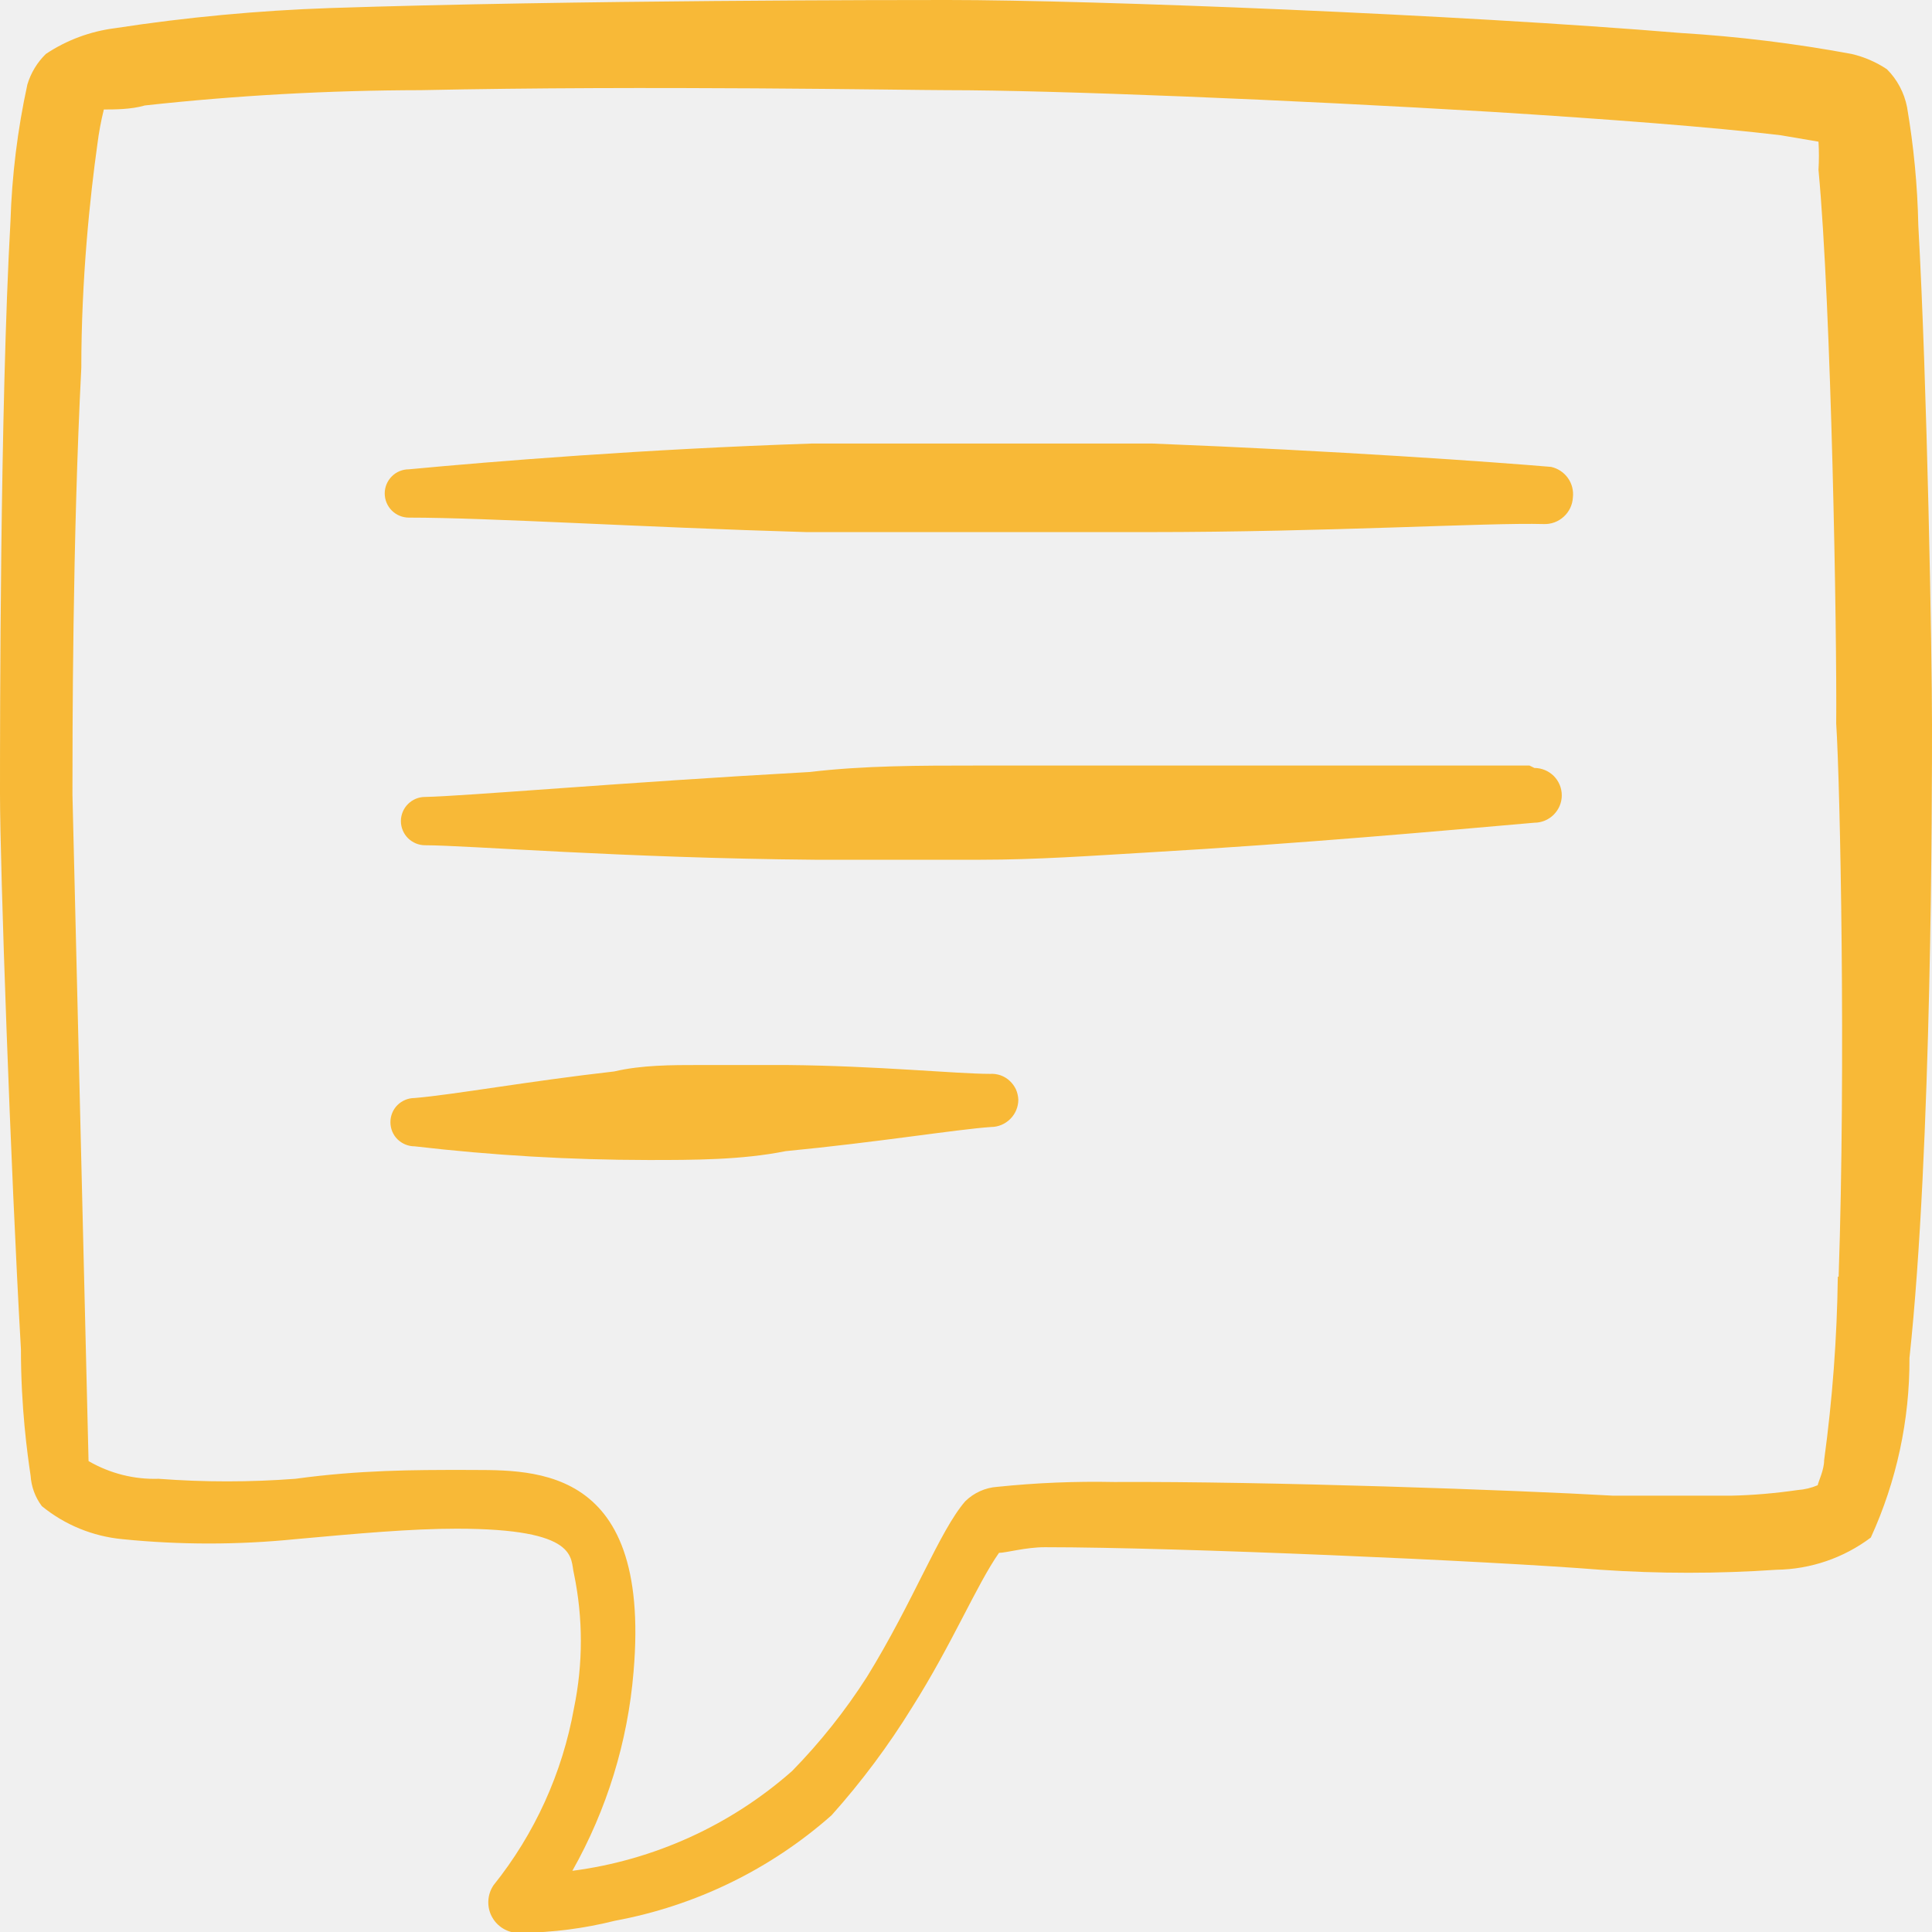
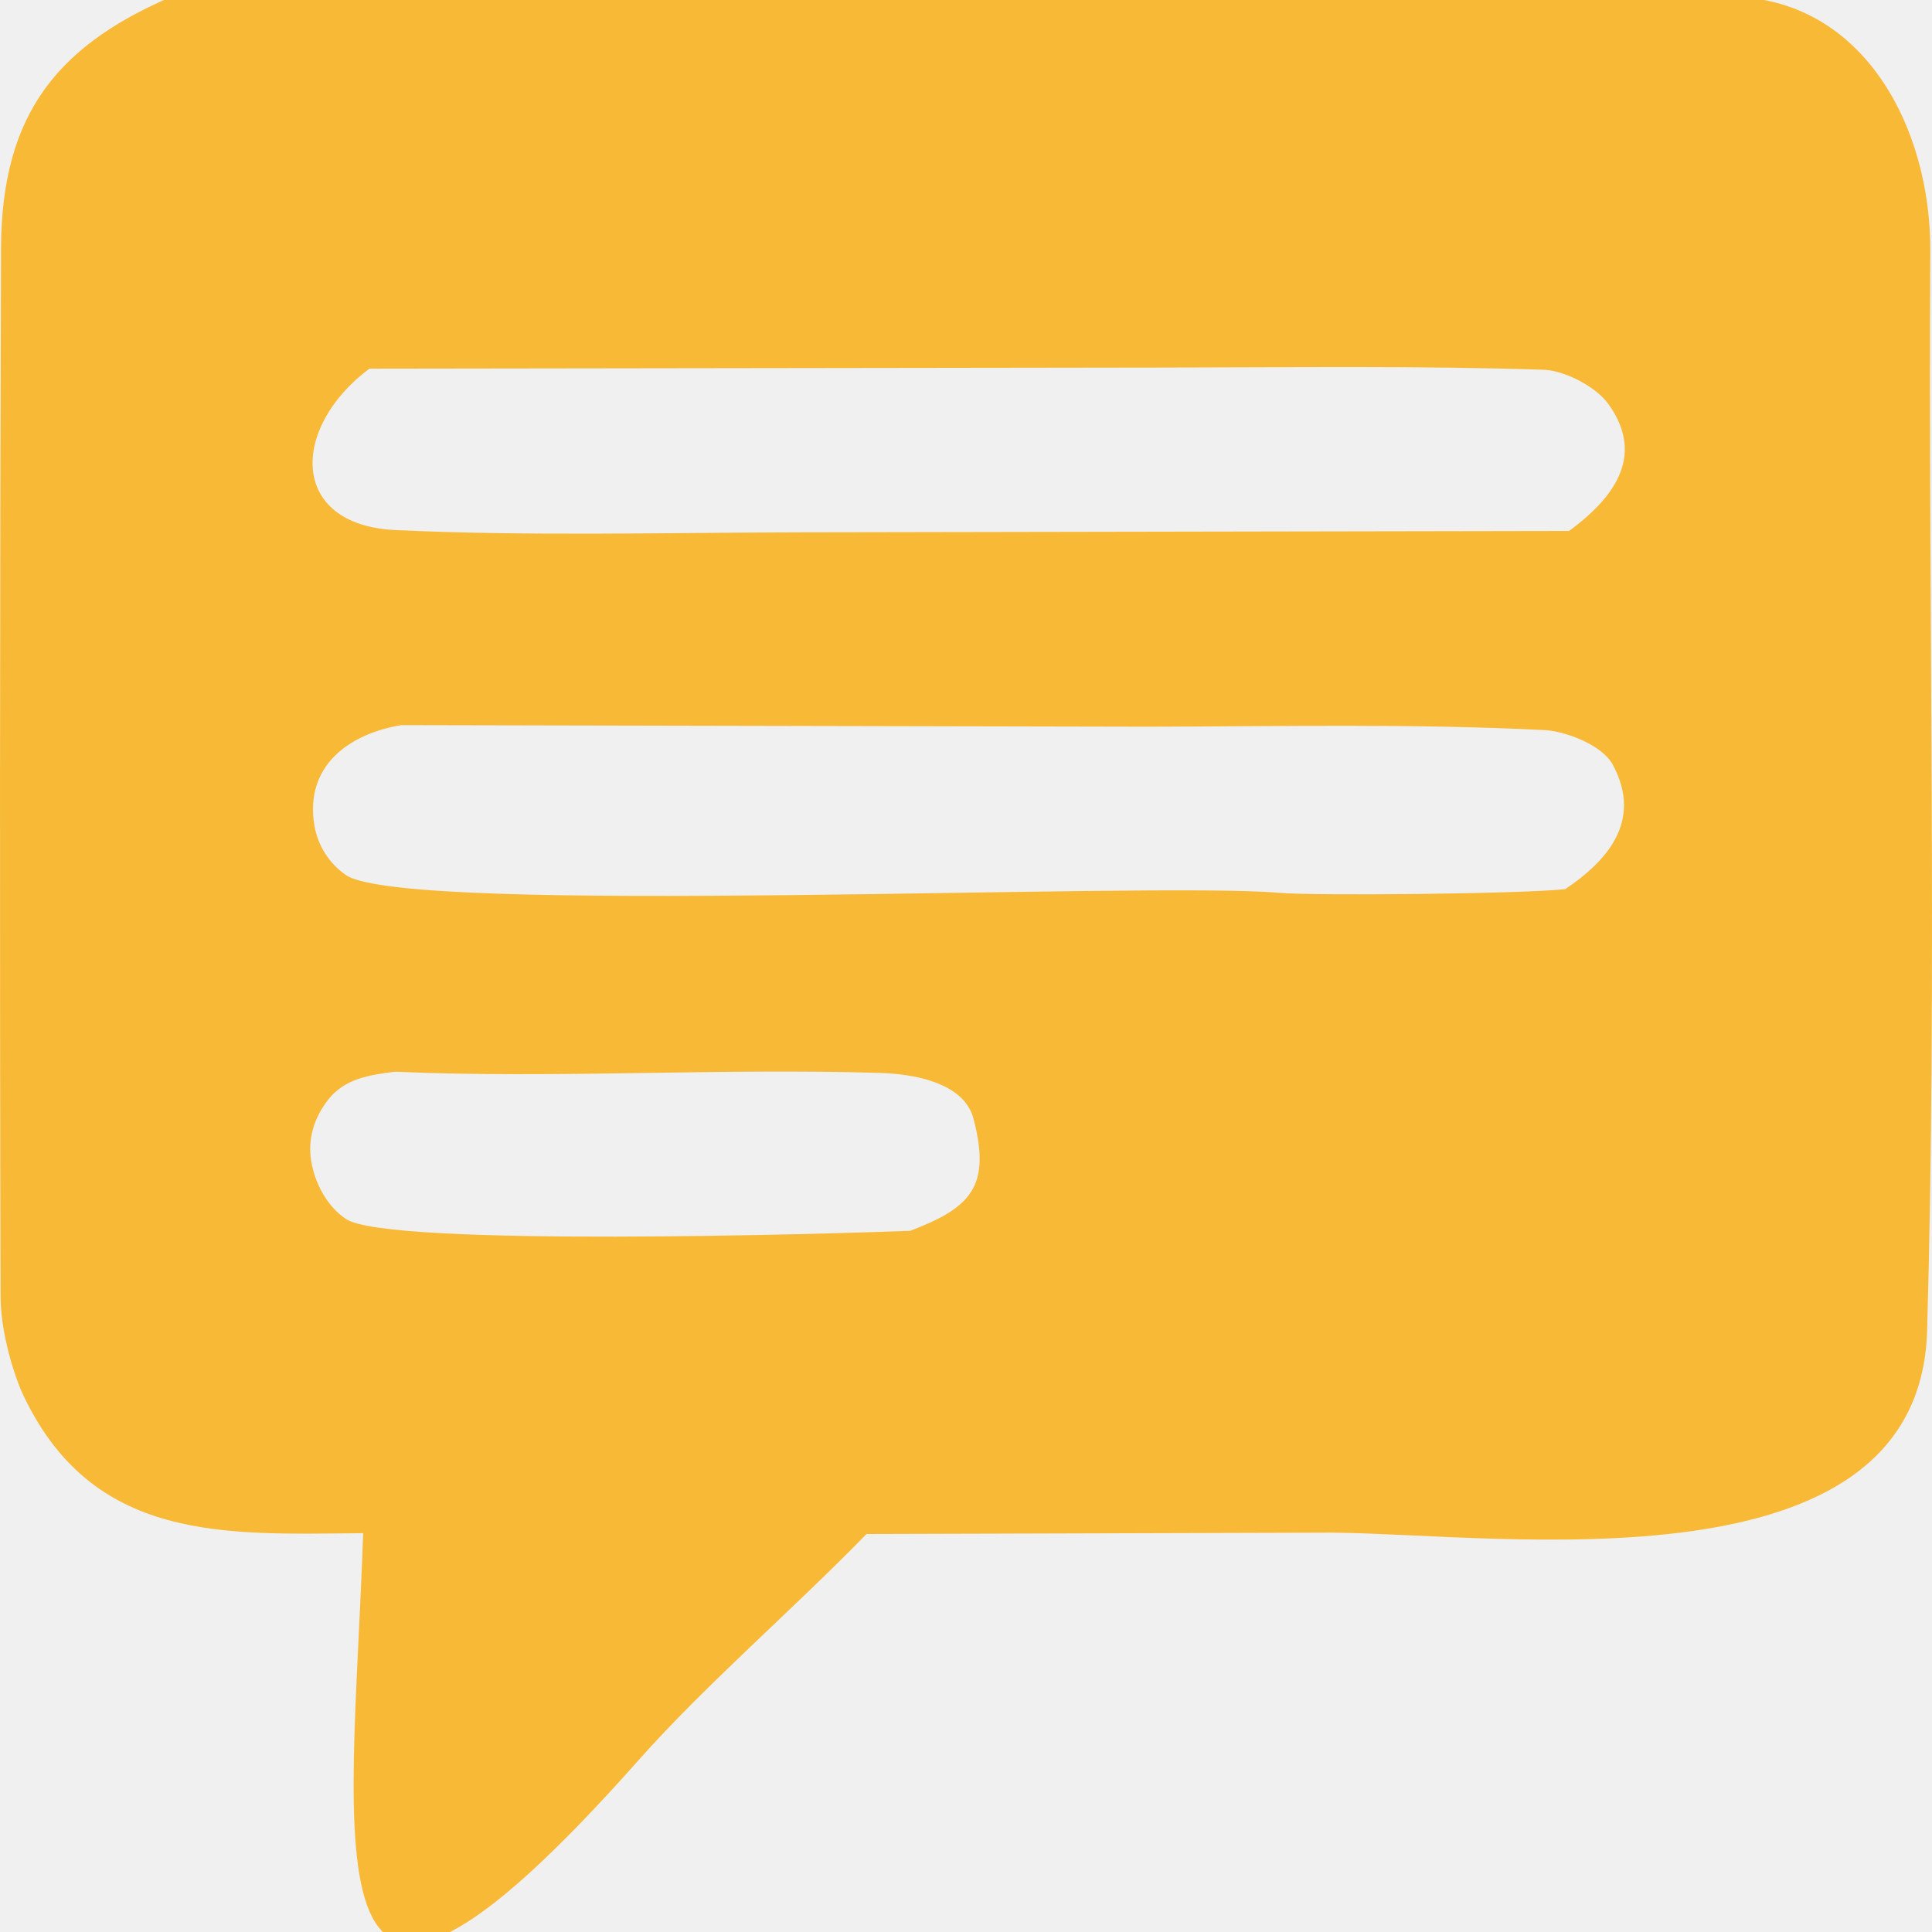
- <svg xmlns="http://www.w3.org/2000/svg" width="24" height="24" viewBox="0 0 24 24" fill="none">
-   <g clip-path="url(#clip0_615_6055)">
-     <path d="M23.83 2.8C23.82 2.307 23.773 1.816 23.69 1.33C23.655 1.152 23.568 0.988 23.44 0.86C23.306 0.771 23.157 0.706 23 0.67C22.299 0.54 21.591 0.453 20.88 0.41C18.12 0.18 13.59 0 11.77 0C11.23 0 7.13 0 4.1 0.1C3.206 0.131 2.314 0.214 1.43 0.35C1.122 0.389 0.828 0.498 0.57 0.67C0.462 0.775 0.383 0.906 0.34 1.05C0.218 1.609 0.148 2.178 0.13 2.75C0 5.07 0 9 0 9.87C0 10.74 0.13 14.49 0.26 16.76C0.26 17.49 0.34 18.06 0.38 18.33C0.389 18.468 0.437 18.6 0.52 18.71C0.805 18.943 1.153 19.085 1.52 19.12C2.235 19.192 2.955 19.192 3.67 19.12C4.44 19.05 5.1 18.99 5.67 18.99C7.21 18.99 7.08 19.36 7.13 19.55C7.244 20.101 7.244 20.669 7.13 21.22C6.986 22.025 6.642 22.782 6.13 23.42C6.09 23.48 6.068 23.549 6.066 23.621C6.064 23.693 6.082 23.764 6.119 23.825C6.155 23.887 6.209 23.937 6.273 23.97C6.337 24.003 6.409 24.017 6.48 24.01C6.871 24.006 7.261 23.955 7.64 23.86C8.639 23.675 9.569 23.223 10.33 22.55C10.702 22.134 11.037 21.685 11.33 21.21C11.83 20.42 12.13 19.69 12.41 19.29C12.5 19.29 12.74 19.22 12.98 19.22C14.63 19.22 18.5 19.39 19.88 19.5C20.609 19.55 21.341 19.55 22.07 19.5C22.492 19.494 22.902 19.354 23.24 19.1C23.56 18.4 23.724 17.639 23.72 16.87C24 14.27 24 9.86 24 9C24 8.14 23.94 4.76 23.83 2.8ZM22.83 15.86C22.82 16.623 22.763 17.384 22.66 18.14C22.66 18.26 22.59 18.4 22.58 18.45C22.501 18.484 22.416 18.504 22.33 18.51C22.055 18.55 21.778 18.574 21.5 18.58H20.04C18.83 18.51 15.73 18.4 13.84 18.41C13.356 18.4 12.872 18.42 12.39 18.47C12.239 18.48 12.098 18.544 11.99 18.65C11.67 19.02 11.35 19.89 10.77 20.83C10.501 21.251 10.189 21.643 9.84 22C9.074 22.676 8.123 23.108 7.11 23.24C7.538 22.481 7.798 21.639 7.87 20.77C8.1 18.11 6.53 18.27 5.74 18.26C5.16 18.26 4.47 18.26 3.67 18.37C3.104 18.413 2.536 18.413 1.97 18.37C1.665 18.38 1.364 18.303 1.1 18.15L0.9 9.87C0.9 9.16 0.9 6.71 1.01 4.57C1.01 3.46 1.12 2.43 1.21 1.79C1.228 1.645 1.255 1.502 1.29 1.36C1.42 1.36 1.63 1.36 1.8 1.31C2.939 1.185 4.084 1.122 5.23 1.12C8.05 1.06 11.29 1.12 11.76 1.12C13.12 1.12 16.02 1.24 18.54 1.39C19.98 1.48 21.29 1.58 22.12 1.68L22.59 1.76C22.597 1.877 22.597 1.993 22.59 2.11C22.75 3.81 22.82 7.88 22.81 8.99C22.86 9.75 22.93 13.25 22.84 15.86H22.83Z" fill="#F8B937" />
-     <path d="M19.269 5.8C18.569 5.74 16.609 5.6 14.319 5.51H12.199H10.079C7.999 5.58 6.139 5.73 5.079 5.83C5 5.83 4.923 5.861 4.867 5.918C4.811 5.974 4.779 6.05 4.779 6.13C4.779 6.209 4.811 6.286 4.867 6.342C4.923 6.398 5 6.43 5.079 6.43C6.079 6.43 7.959 6.55 10.019 6.61H12.129H14.249C16.519 6.61 18.479 6.49 19.179 6.51C19.27 6.513 19.359 6.48 19.426 6.418C19.494 6.356 19.534 6.271 19.539 6.18C19.549 6.094 19.527 6.008 19.477 5.938C19.427 5.868 19.353 5.819 19.269 5.8Z" fill="#F8B937" />
-     <path d="M19 9.51H14.181H12.12C11.431 9.51 10.73 9.51 10.06 9.59C7.72 9.72 5.78 9.89 5.28 9.9C5.201 9.9 5.125 9.931 5.068 9.988C5.012 10.044 4.98 10.12 4.98 10.2C4.98 10.279 5.012 10.356 5.068 10.412C5.125 10.468 5.201 10.5 5.28 10.5C5.79 10.5 7.75 10.66 10.12 10.68H12.181C12.88 10.68 13.57 10.63 14.251 10.59C16.151 10.48 17.921 10.32 19.061 10.22C19.151 10.22 19.237 10.184 19.301 10.12C19.365 10.056 19.401 9.97 19.401 9.88C19.401 9.79 19.365 9.703 19.301 9.639C19.237 9.576 19.151 9.54 19.061 9.54L19 9.51Z" fill="#F8B937" />
-     <path d="M12.3 13.34C11.88 13.34 10.9 13.24 9.77 13.23H8.7C8.34 13.23 7.97 13.23 7.63 13.31C6.57 13.43 5.63 13.6 5.15 13.64C5.07 13.64 4.994 13.672 4.937 13.728C4.881 13.784 4.85 13.86 4.85 13.94C4.85 14.02 4.881 14.096 4.937 14.152C4.994 14.208 5.07 14.24 5.15 14.24C6.112 14.352 7.08 14.409 8.05 14.41C8.62 14.41 9.21 14.41 9.76 14.3C10.9 14.19 11.88 14.03 12.31 14C12.4 14 12.486 13.964 12.55 13.9C12.614 13.837 12.65 13.75 12.65 13.66C12.648 13.616 12.638 13.572 12.62 13.532C12.601 13.492 12.575 13.456 12.542 13.426C12.51 13.396 12.471 13.373 12.43 13.358C12.388 13.344 12.344 13.337 12.3 13.34Z" fill="#F8B937" />
+ <svg xmlns="http://www.w3.org/2000/svg" width="28" height="28" viewBox="0 0 28 28" fill="none">
+   <g clip-path="url(#clip0_1023_3704)">
+     <path d="M2.634 -0.11C2.771 -0.116 2.908 -0.12 3.046 -0.122C10.3 -0.26 17.792 -0.094 25.056 -0.049C27.006 -0.037 27.986 1.85 27.975 3.643C27.944 8.845 28.076 14.102 27.929 19.303C27.799 23.111 21.782 22.232 19.306 22.212L12.558 22.232C11.53 23.292 10.225 24.415 9.259 25.505C4.336 31.056 5.105 26.911 5.263 22.22C3.278 22.235 1.322 22.374 0.311 20.163C0.145 19.764 0.01 19.229 0.009 18.794C-0.006 13.732 -0.001 8.665 0.015 3.603C0.021 1.632 0.847 0.617 2.634 -0.11ZM22.685 12.886C23.277 12.487 23.814 11.909 23.376 11.087C23.222 10.799 22.716 10.611 22.417 10.583C20.519 10.484 18.54 10.528 16.638 10.532L5.816 10.509C5.051 10.636 4.414 11.104 4.556 11.96C4.604 12.252 4.769 12.513 5.013 12.682C5.897 13.284 16.618 12.772 18.528 12.939C19.037 12.984 22.033 12.957 22.685 12.886ZM22.741 7.695C23.345 7.247 23.865 6.638 23.315 5.862C23.139 5.613 22.714 5.39 22.407 5.36C20.566 5.298 18.676 5.326 16.836 5.327L5.353 5.343C4.207 6.2 4.191 7.609 5.729 7.682C7.643 7.772 9.628 7.72 11.549 7.715L22.741 7.695ZM13.191 17.838C14.072 17.503 14.366 17.194 14.108 16.211C13.968 15.677 13.205 15.563 12.763 15.55C10.432 15.476 8.052 15.635 5.725 15.532C5.355 15.579 4.992 15.63 4.75 15.945C4.552 16.202 4.458 16.504 4.51 16.826C4.561 17.145 4.743 17.491 5.02 17.67C5.644 18.075 12.101 17.881 13.191 17.838Z" fill="#F8B937" />
  </g>
  <defs>
-     <clipPath id="clip0_615_6055">
-       <rect width="24" height="24" fill="white" />
+     <clipPath id="clip0_1023_3704">
+       <rect width="28" height="28" fill="white" />
    </clipPath>
  </defs>
</svg>
